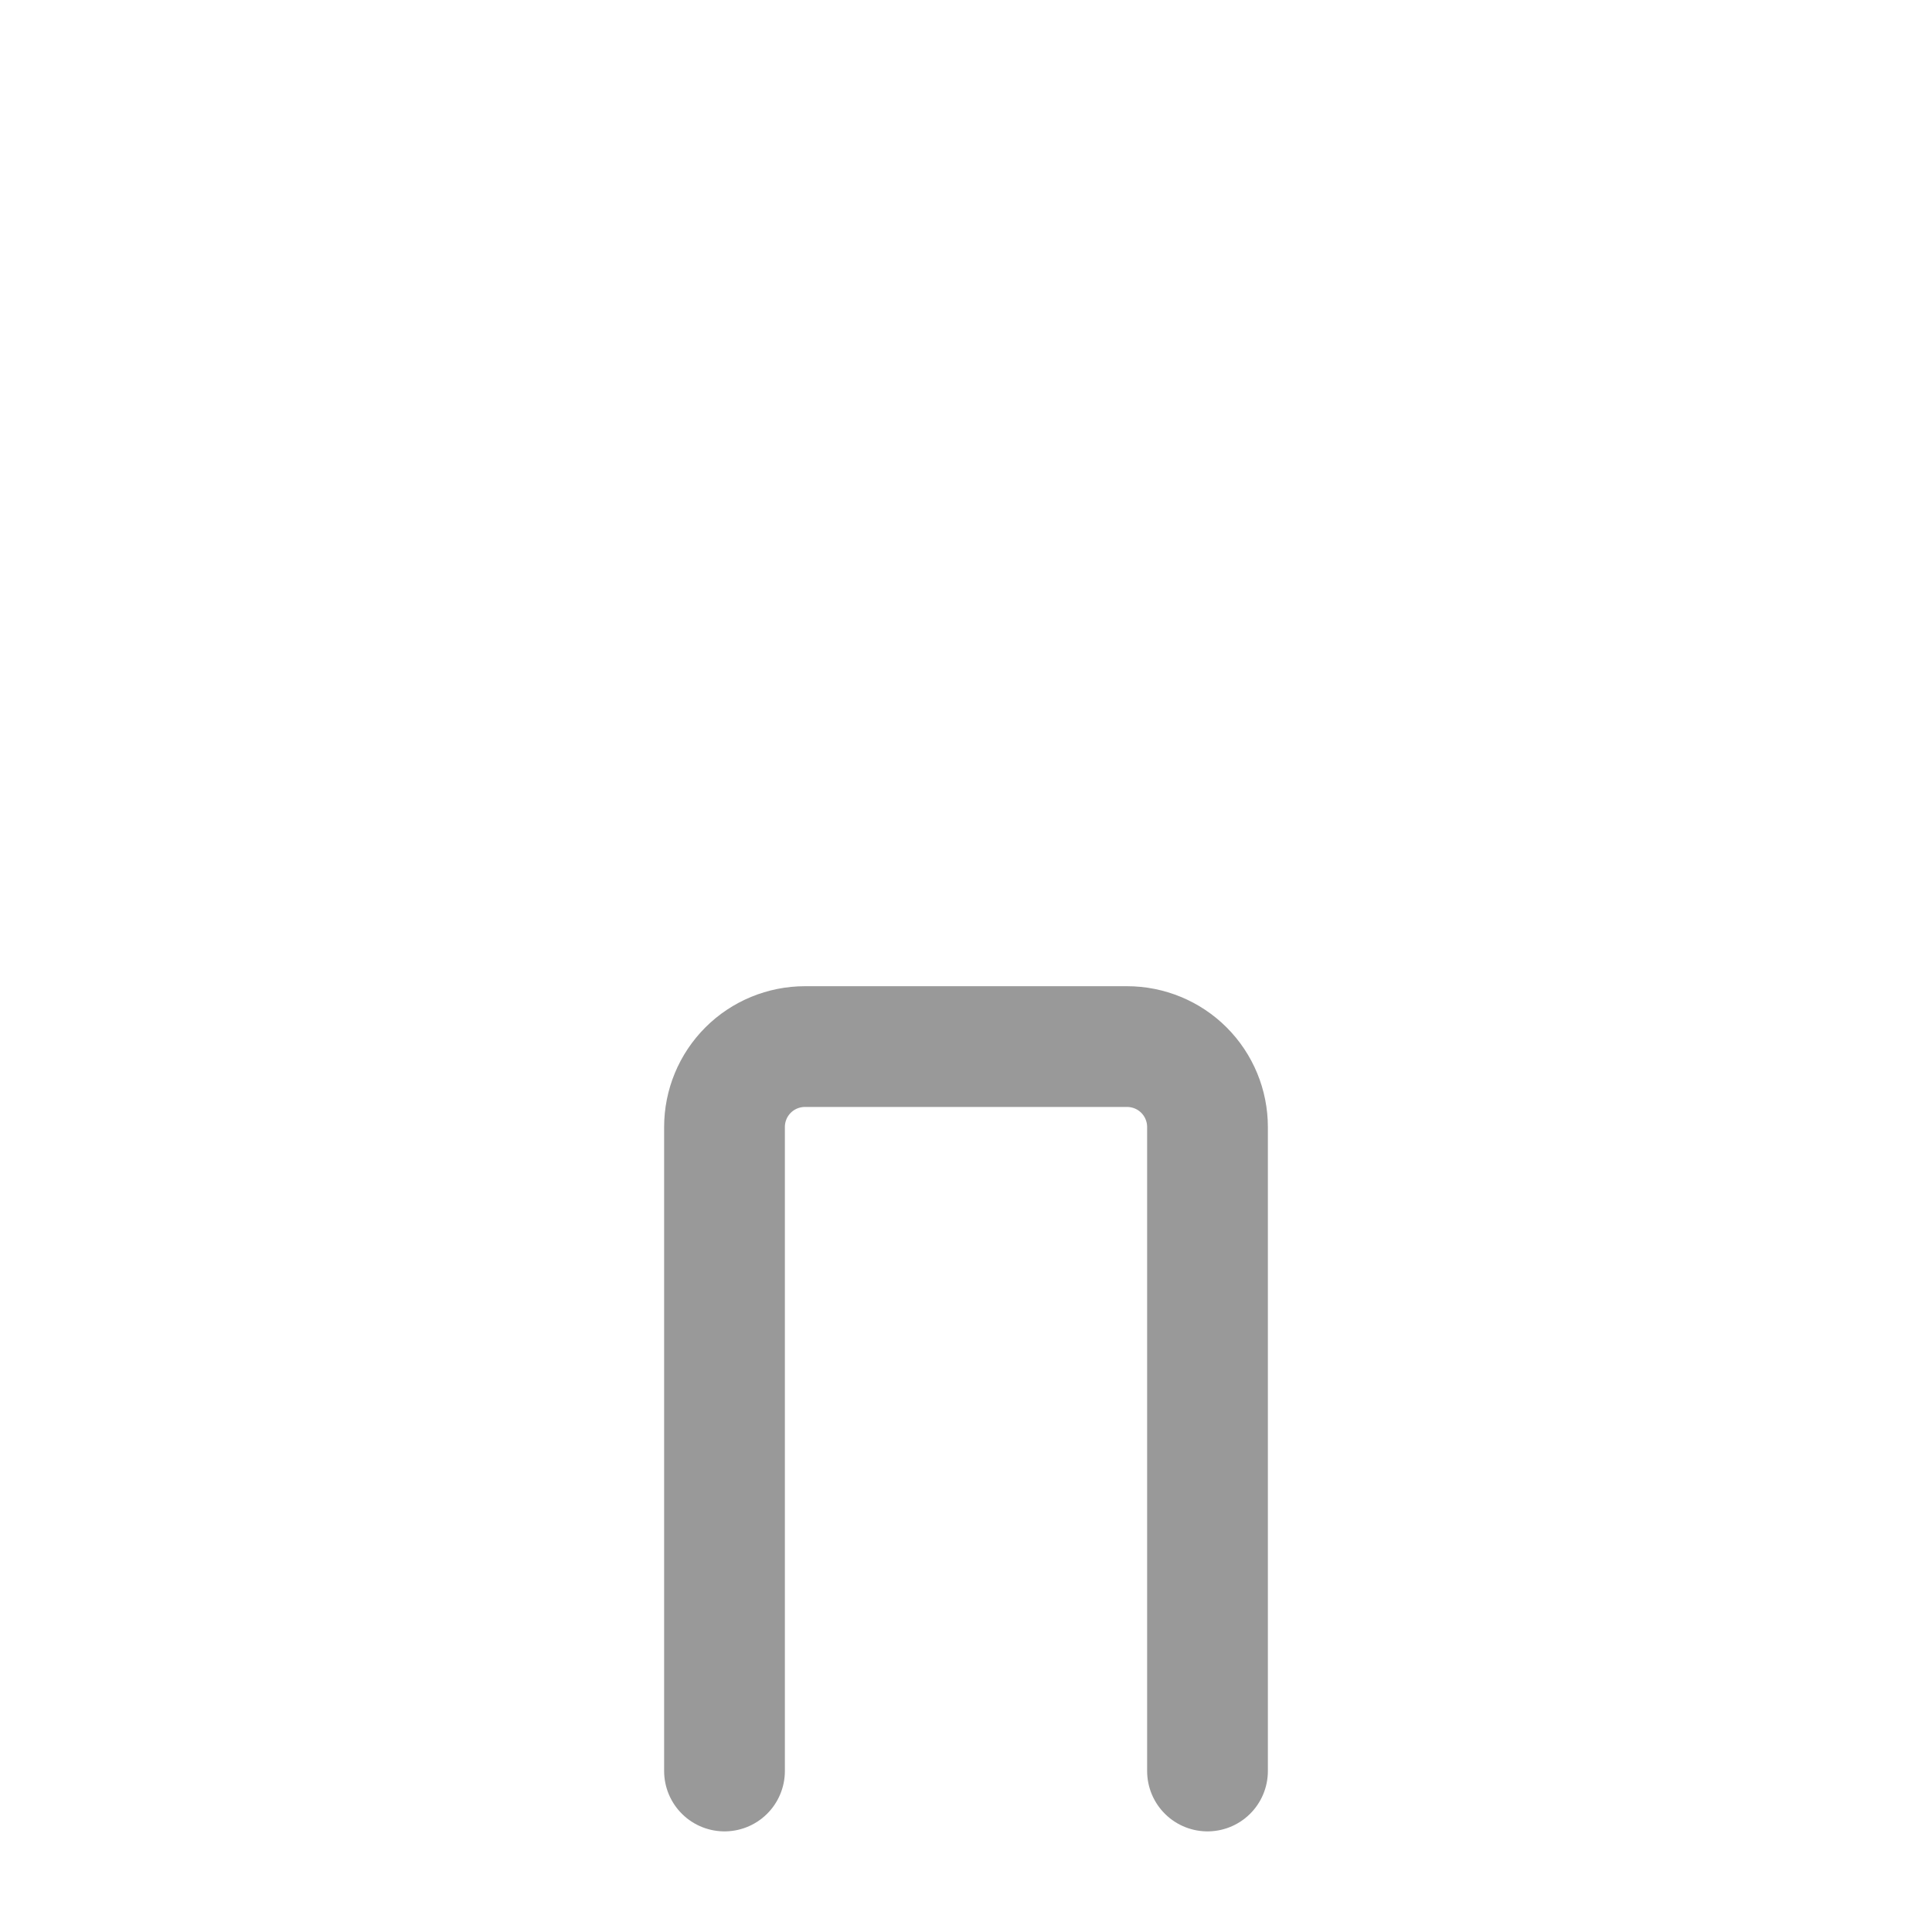
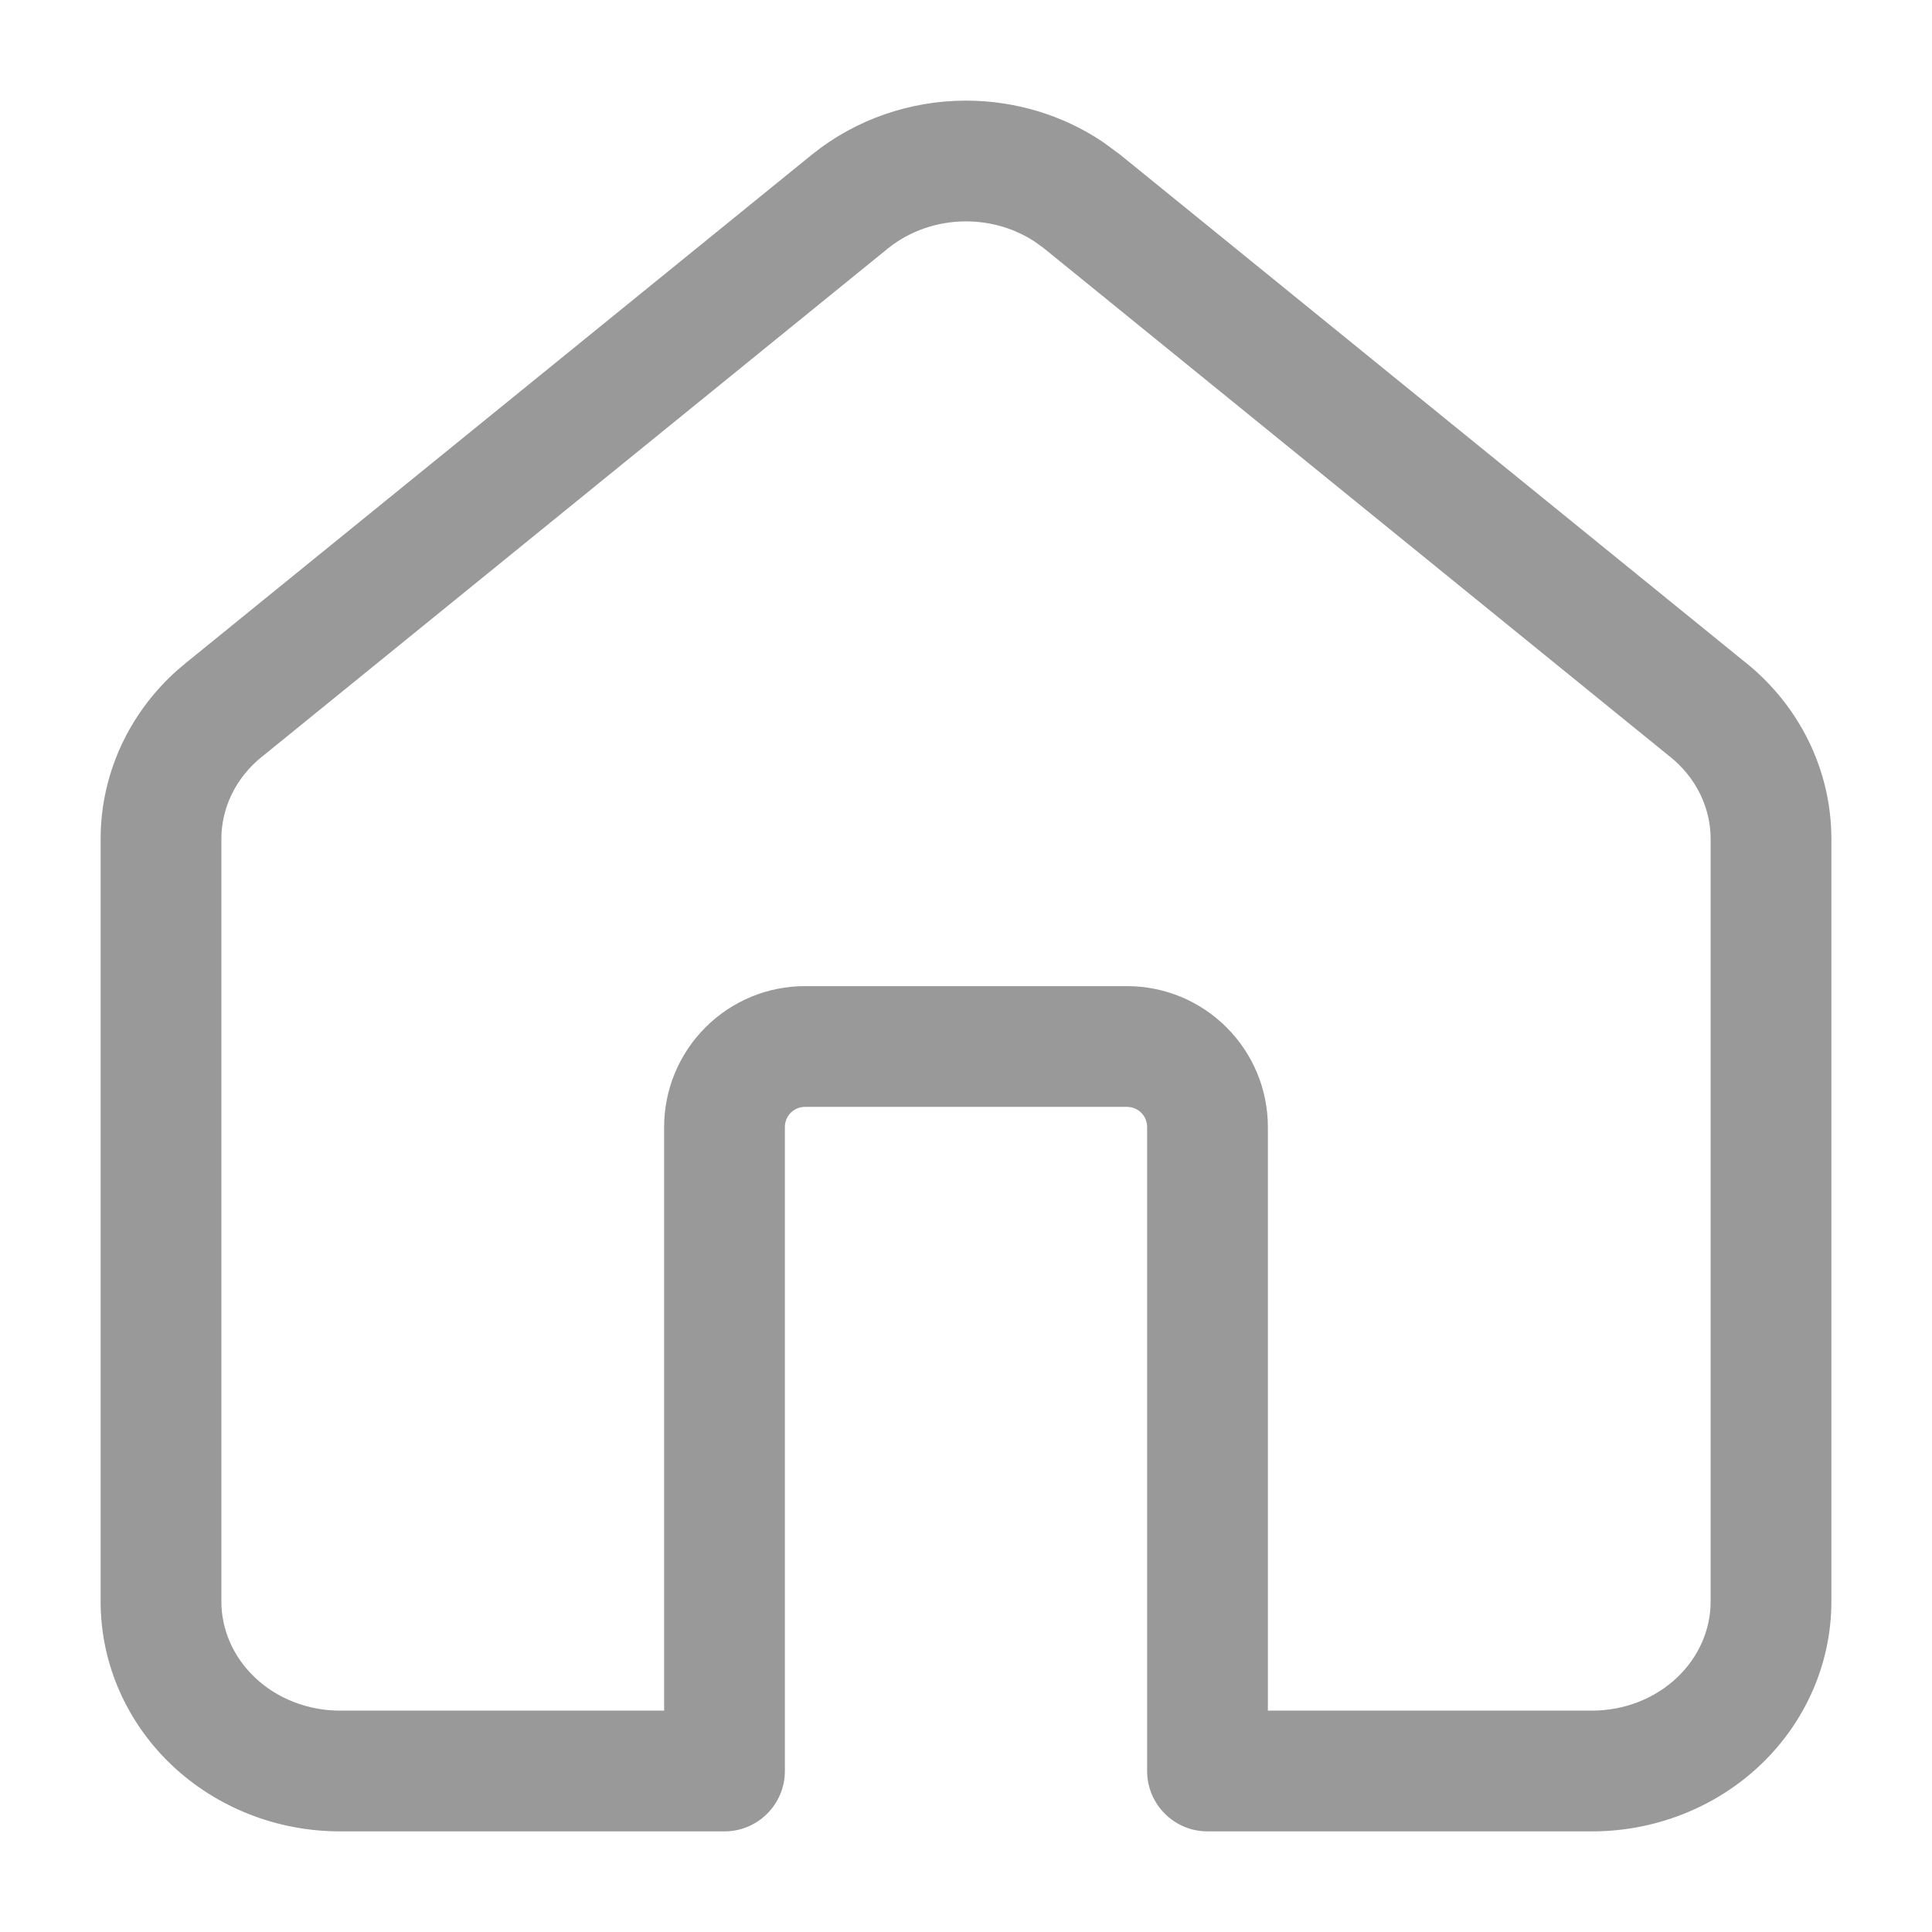
<svg xmlns="http://www.w3.org/2000/svg" width="24" height="24" viewBox="0 0 24 24" fill="none">
-   <path d="M15 22V14.001C15 13.735 14.895 13.481 14.707 13.293C14.52 13.106 14.265 13.001 14 13.001H10C9.735 13.001 9.48 13.106 9.293 13.293C9.105 13.481 9 13.735 9 14.001V22" stroke="#999999" stroke-width="1.5" stroke-linecap="round" stroke-linejoin="round" />
+   <path d="M12 1.25C12.605 1.25 13.197 1.427 13.695 1.76L13.903 1.912L13.907 1.915L21.68 8.227H21.681C22.012 8.492 22.281 8.825 22.467 9.204C22.653 9.584 22.75 9.999 22.75 10.421V19.895C22.75 20.665 22.427 21.396 21.865 21.928C21.305 22.458 20.553 22.75 19.777 22.75H15C14.586 22.75 14.25 22.414 14.25 22V14C14.25 13.934 14.224 13.87 14.177 13.823C14.13 13.776 14.066 13.75 14 13.75H10C9.934 13.75 9.87 13.776 9.823 13.823C9.776 13.87 9.75 13.934 9.75 14V22C9.75 22.414 9.414 22.75 9 22.75H4.223C3.447 22.75 2.695 22.458 2.135 21.928C1.573 21.396 1.25 20.665 1.25 19.895V10.421C1.25 9.999 1.347 9.584 1.533 9.204C1.696 8.872 1.922 8.576 2.198 8.329L2.319 8.227L10.093 1.915L10.097 1.912C10.634 1.482 11.309 1.25 12 1.25ZM12 2.75C11.641 2.75 11.299 2.871 11.034 3.083L3.261 9.395L3.257 9.397C3.094 9.528 2.966 9.688 2.88 9.864C2.794 10.04 2.75 10.23 2.75 10.421V19.895C2.75 20.241 2.895 20.581 3.167 20.839C3.44 21.098 3.82 21.25 4.223 21.25H8.25V14C8.25 13.536 8.435 13.091 8.763 12.763C9.091 12.434 9.536 12.25 10 12.25H14C14.464 12.25 14.909 12.434 15.237 12.763C15.566 13.091 15.75 13.536 15.75 14V21.25H19.777C20.18 21.25 20.56 21.098 20.833 20.839C21.105 20.581 21.25 20.241 21.25 19.895V10.421C21.25 10.23 21.206 10.04 21.12 9.864C21.034 9.688 20.906 9.528 20.743 9.397L20.739 9.395L12.966 3.083L12.863 3.008C12.615 2.842 12.314 2.75 12 2.75Z" fill="#999999" />
</svg>
